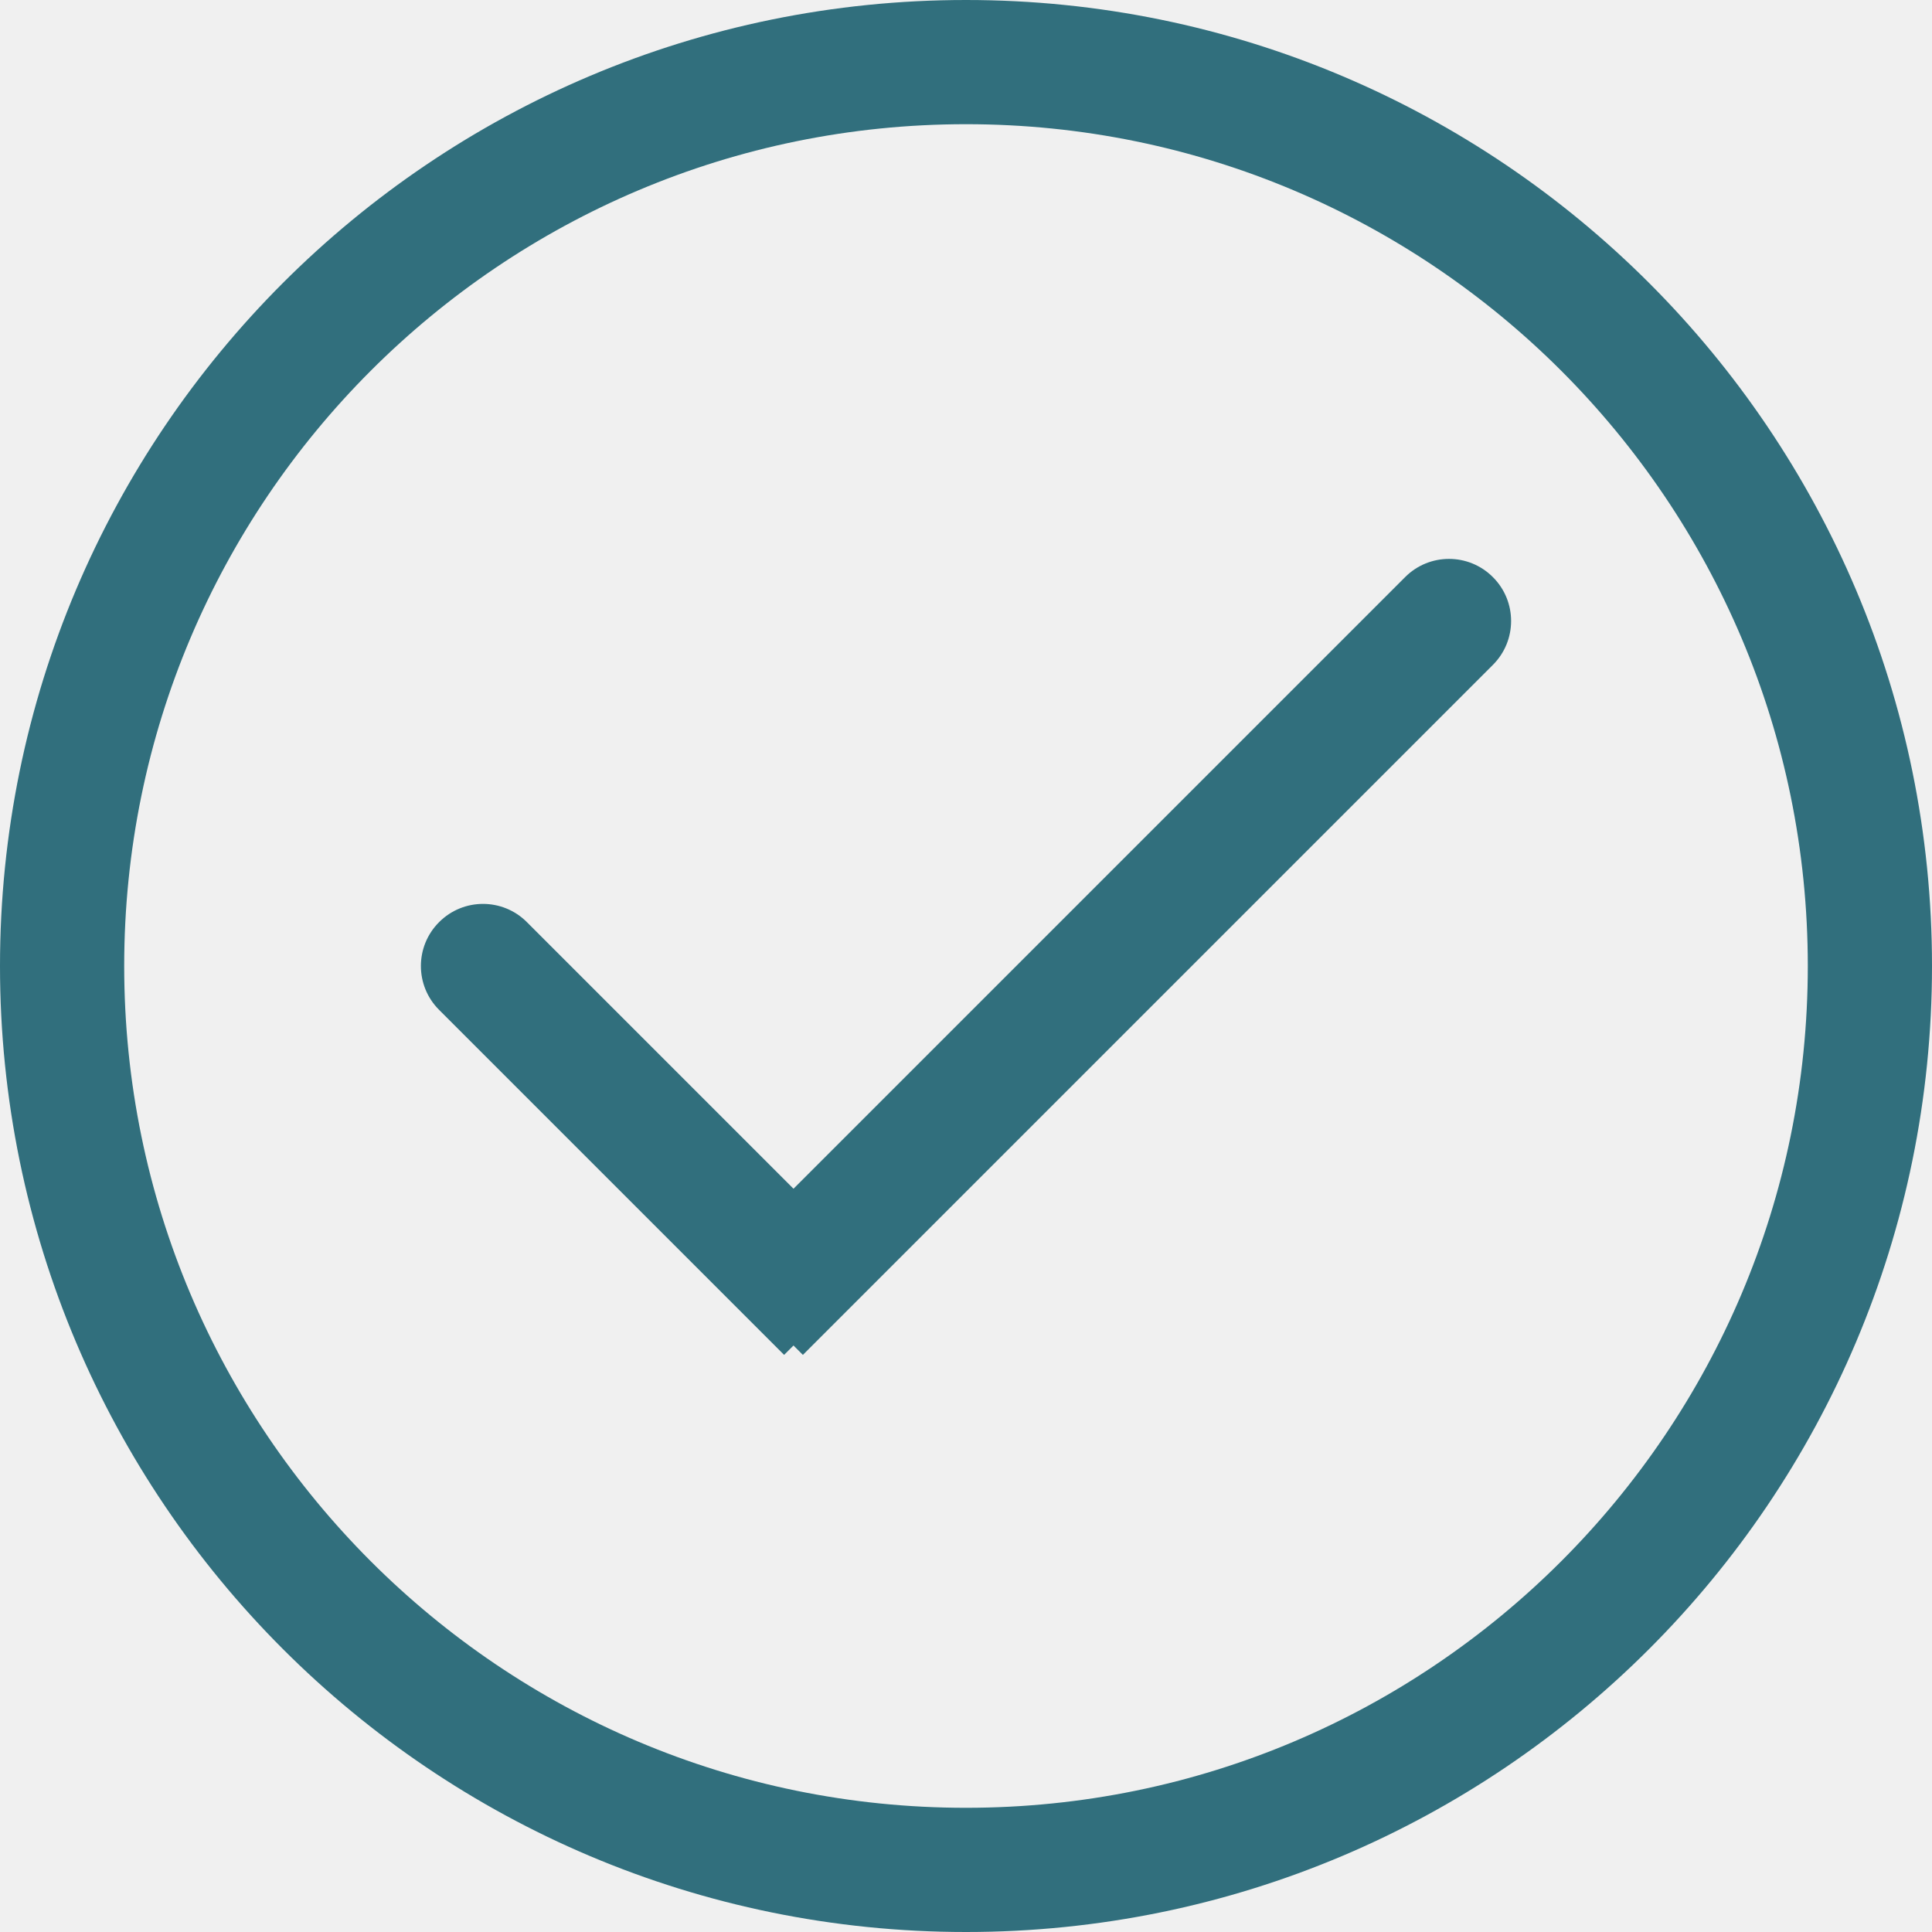
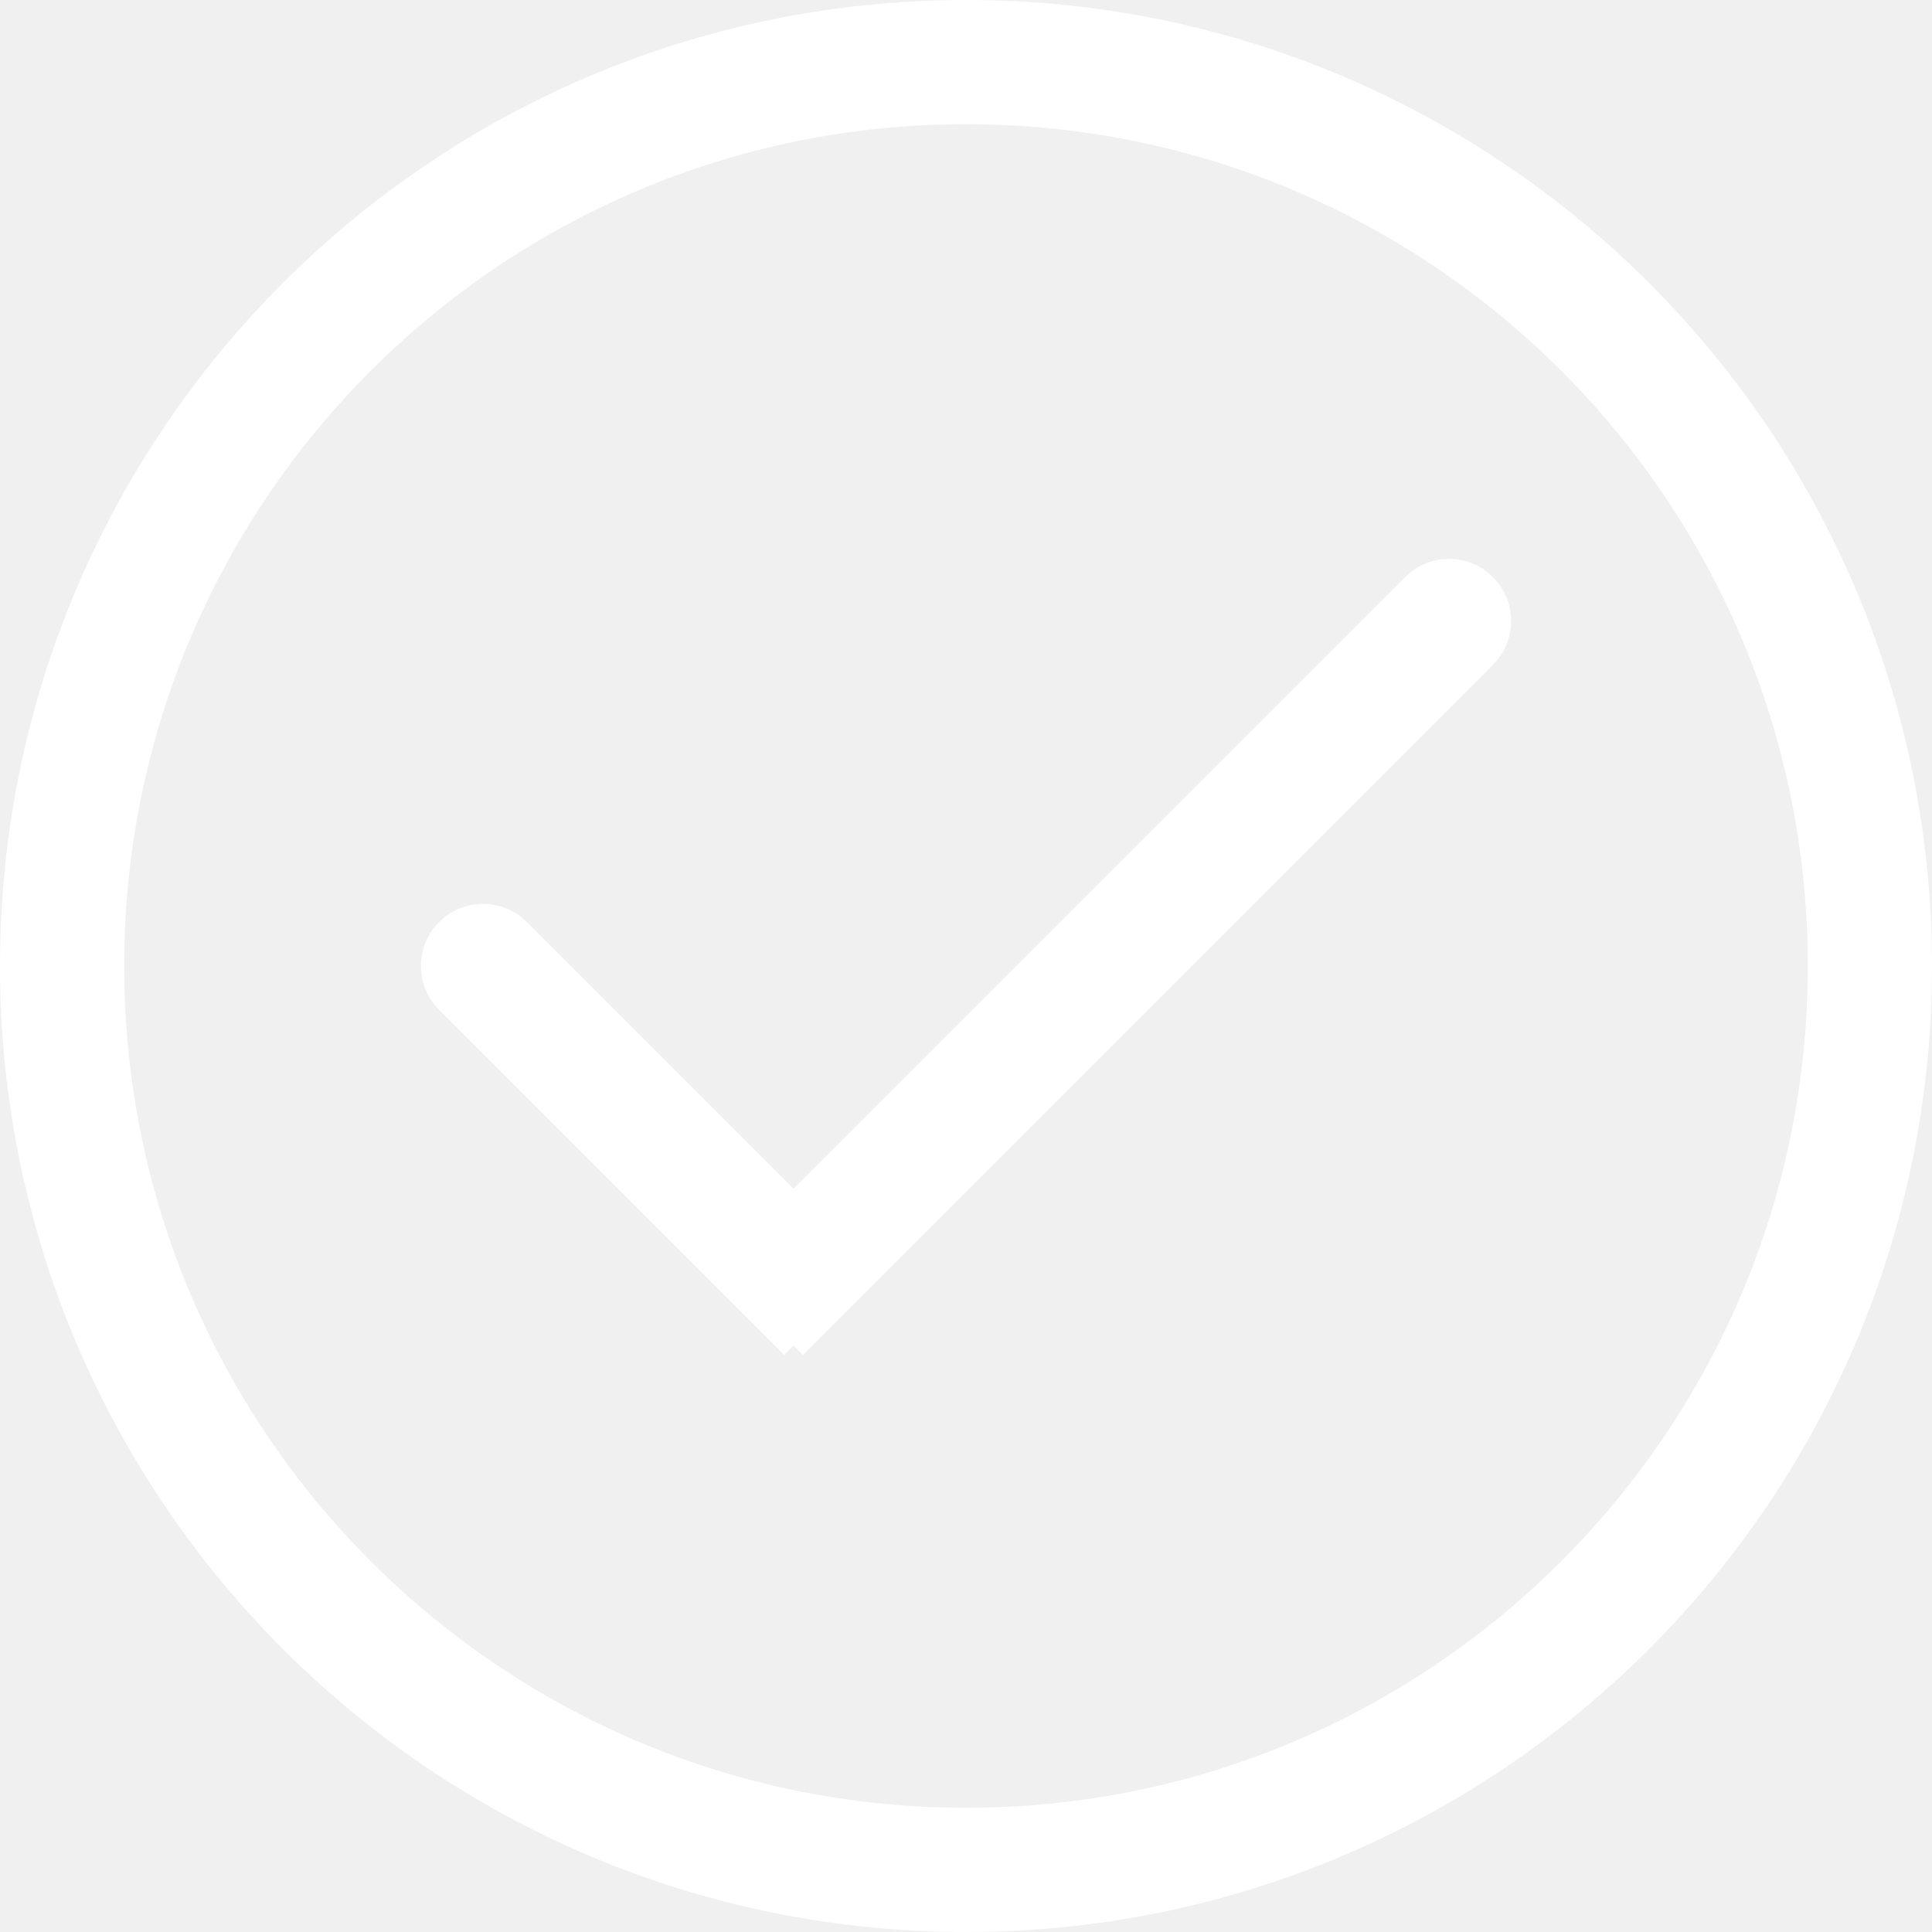
<svg xmlns="http://www.w3.org/2000/svg" width="28" height="28" viewBox="0 0 28 28" fill="none">
-   <circle cx="14" cy="14" r="13.1" stroke="#316F7D" stroke-width="1.8" />
-   <path d="M7.636 13.364C7.285 13.012 6.715 13.012 6.364 13.364C6.012 13.715 6.012 14.285 6.364 14.636L7.636 13.364ZM6.364 14.636L11.364 19.636L12.636 18.364L7.636 13.364L6.364 14.636Z" fill="#316F7D" />
-   <path d="M21.636 9.636C21.988 9.285 21.988 8.715 21.636 8.364C21.285 8.012 20.715 8.012 20.364 8.364L21.636 9.636ZM11.636 19.636L21.636 9.636L20.364 8.364L10.364 18.364L11.636 19.636Z" fill="#316F7D" />
+   <circle cx="14" cy="14" r="13.1" stroke="white" stroke-width="1.8" />
+   <path d="M7.636 13.364C7.285 13.012 6.715 13.012 6.364 13.364C6.012 13.715 6.012 14.285 6.364 14.636L7.636 13.364ZM6.364 14.636L11.364 19.636L12.636 18.364L7.636 13.364L6.364 14.636Z" fill="white" />
+   <path d="M21.636 9.636C21.988 9.285 21.988 8.715 21.636 8.364C21.285 8.012 20.715 8.012 20.364 8.364L21.636 9.636ZM11.636 19.636L21.636 9.636L20.364 8.364L10.364 18.364L11.636 19.636Z" fill="white" />
</svg>
